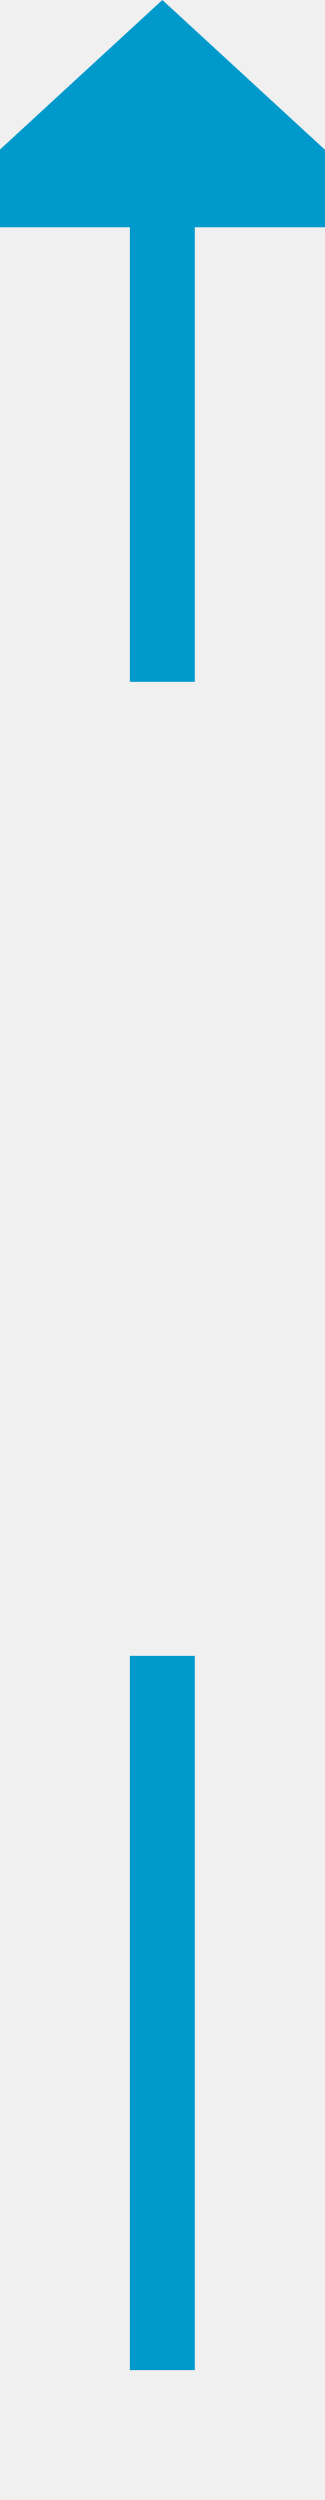
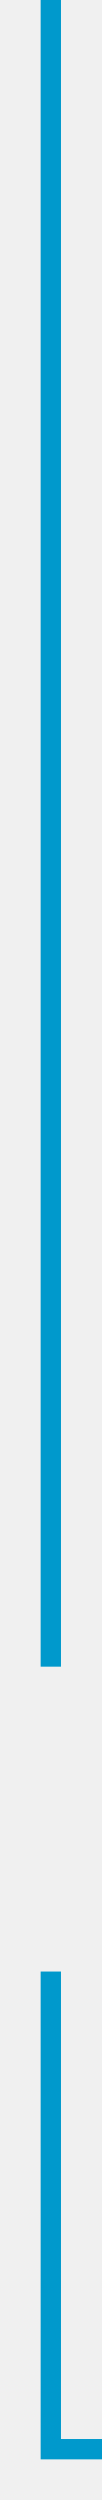
- <svg xmlns="http://www.w3.org/2000/svg" version="1.1" width="10px" height="77px" preserveAspectRatio="xMidYMin meet" viewBox="1006 518  8 77">
+ <svg xmlns="http://www.w3.org/2000/svg" version="1.1" width="10px" height="246px" preserveAspectRatio="xMidYMin meet" viewBox="284 782  8 246">
  <defs>
-     <mask fill="white" id="clip377">
-       <path d="M 992.5 539  L 1027.5 539  L 1027.5 569  L 992.5 569  Z M 992.5 508  L 1027.5 508  L 1027.5 593  L 992.5 593  Z " fill-rule="evenodd" />
+     <mask fill="white" id="clip420">
+       <path d="M 263.5 946  L 312.5 946  L 312.5 976  L 263.5 976  Z M 263.5 782  L 415 782  L 415 1033  L 263.5 1033  Z " fill-rule="evenodd" />
    </mask>
  </defs>
-   <path d="M 1010 539  L 1010 524  M 1010 569  L 1010 591  " stroke-width="2" stroke="#0099cc" fill="none" />
-   <path d="M 1017.6 525  L 1010 518  L 1002.4 525  L 1017.6 525  Z " fill-rule="nonzero" fill="#0099cc" stroke="none" mask="url(#clip377)" />
+   <path d="M 288 782  L 288 1023  L 399 1023  " stroke-width="2" stroke="#0099cc" fill="none" mask="url(#clip420)" />
+   <path d="M 398 1030.6  L 405 1023  L 398 1015.4  L 398 1030.6  Z " fill-rule="nonzero" fill="#0099cc" stroke="none" mask="url(#clip420)" />
</svg>
